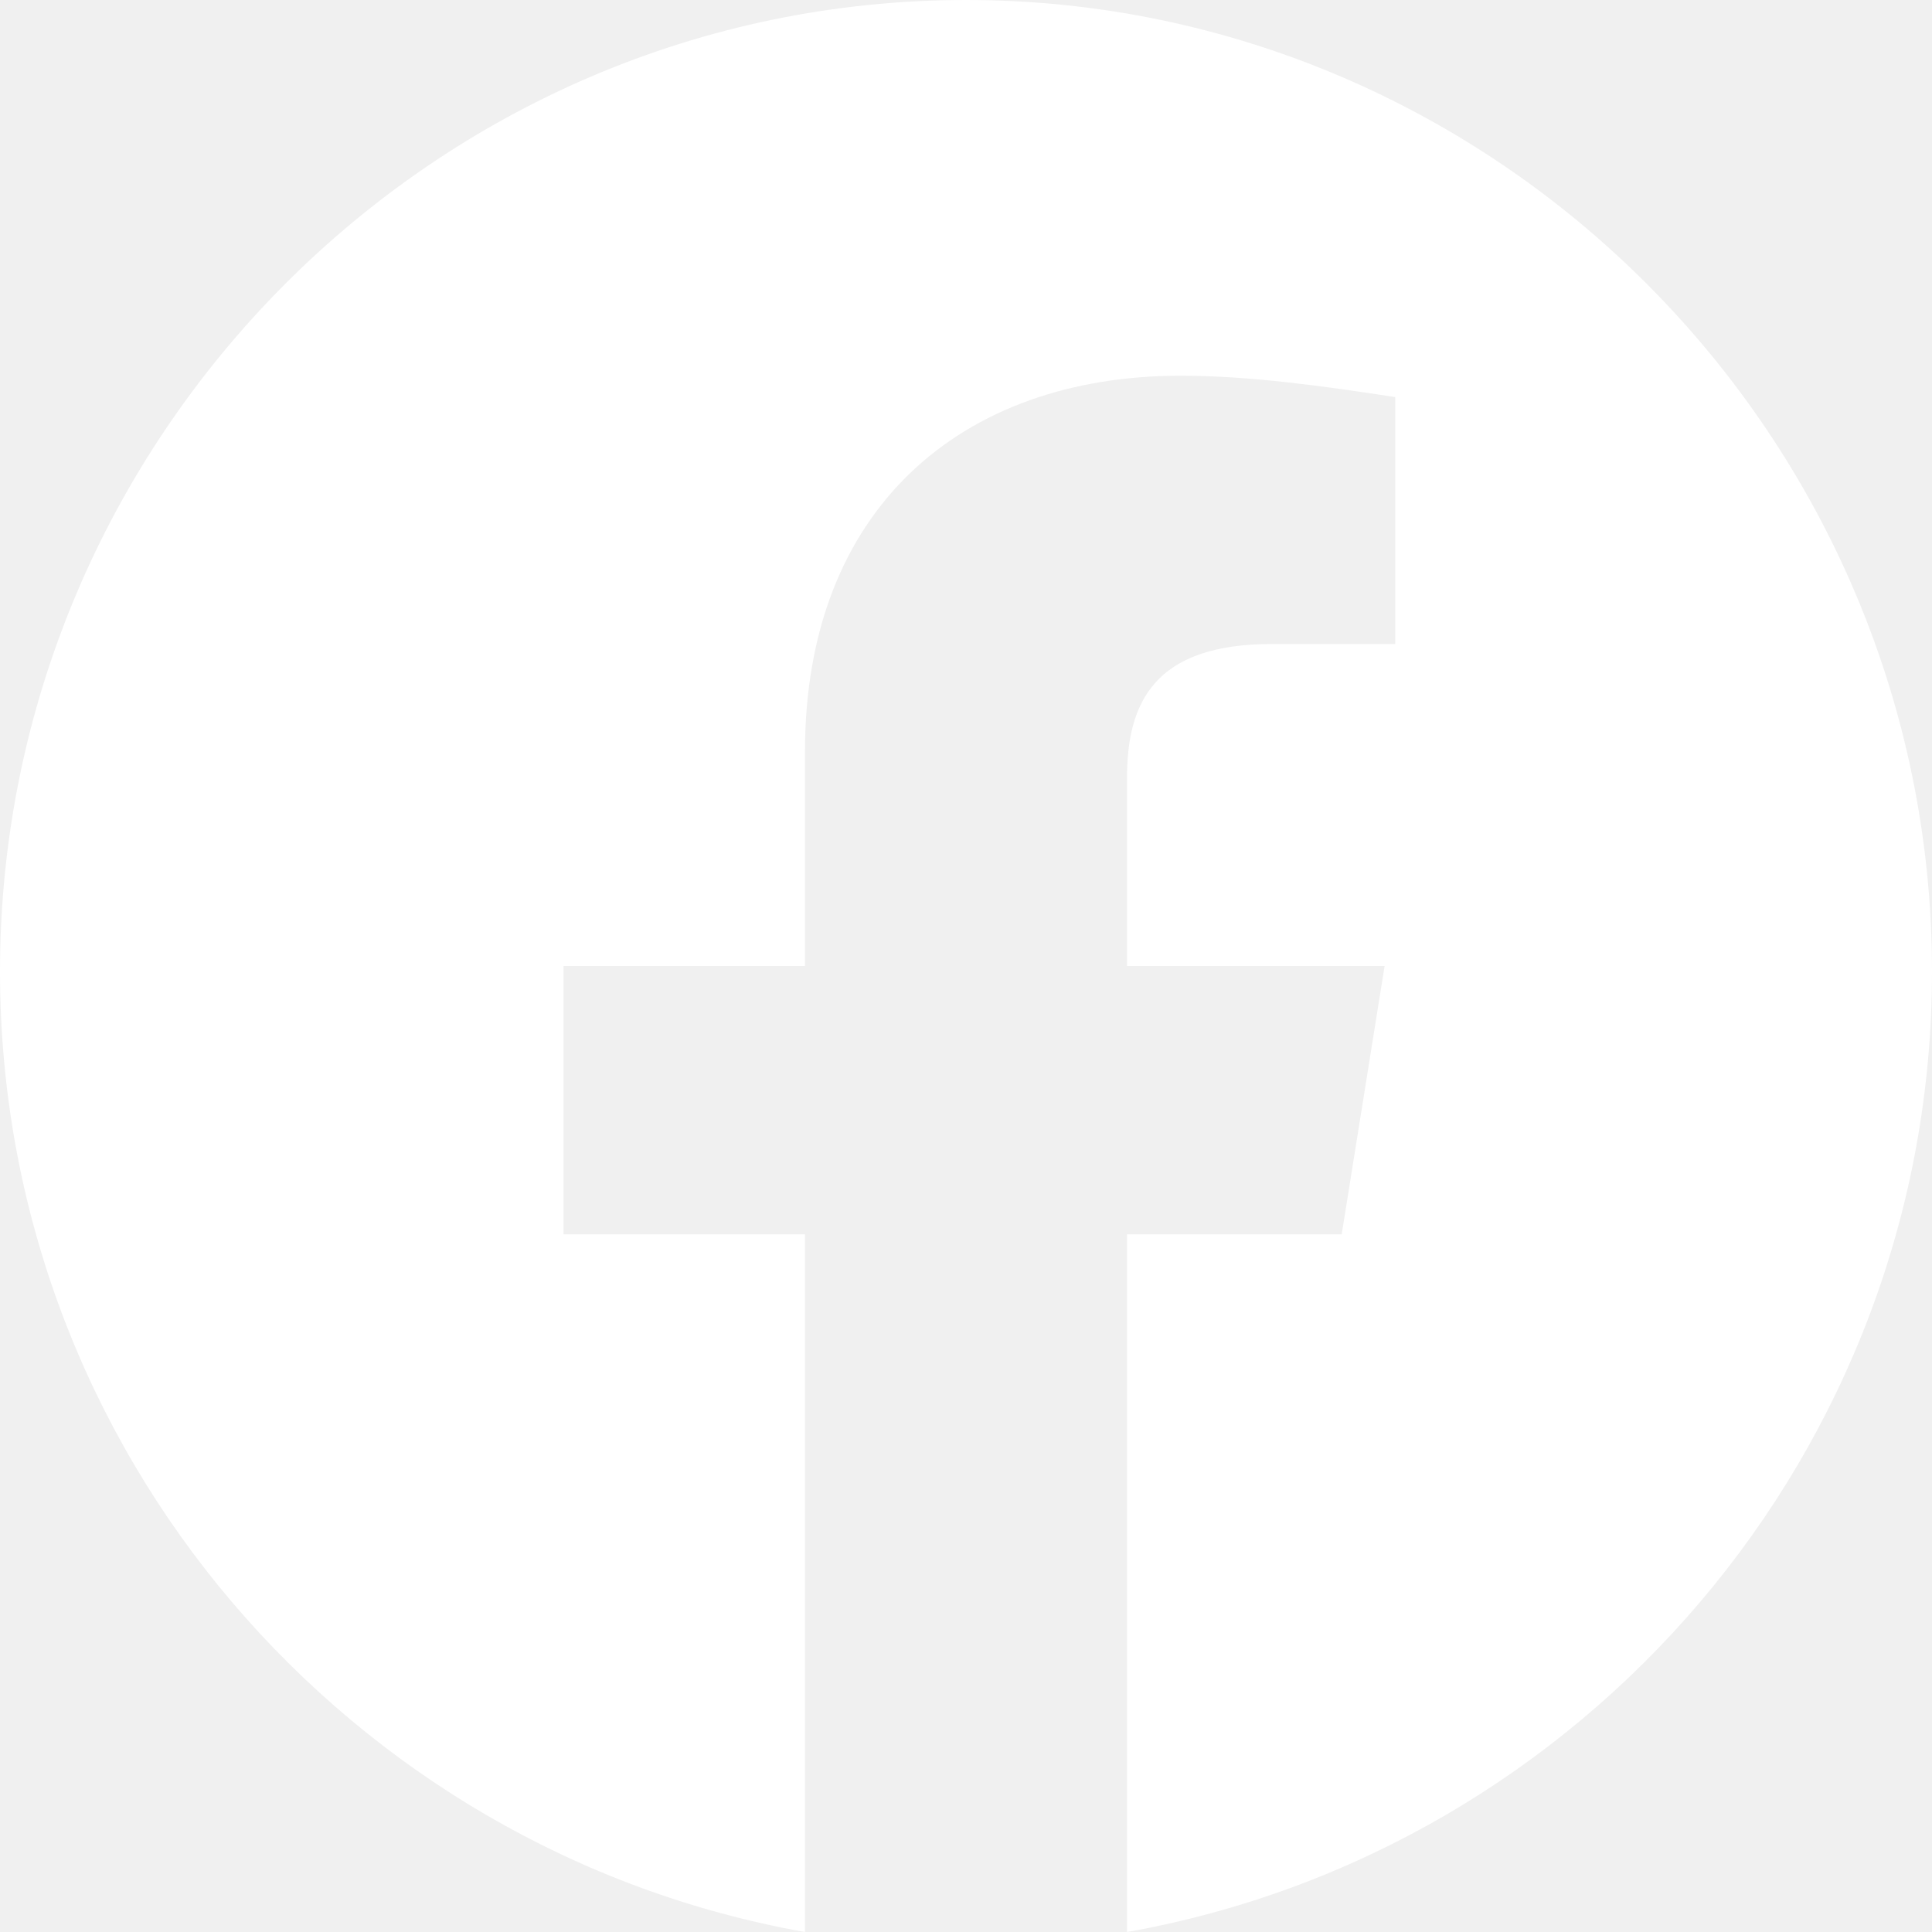
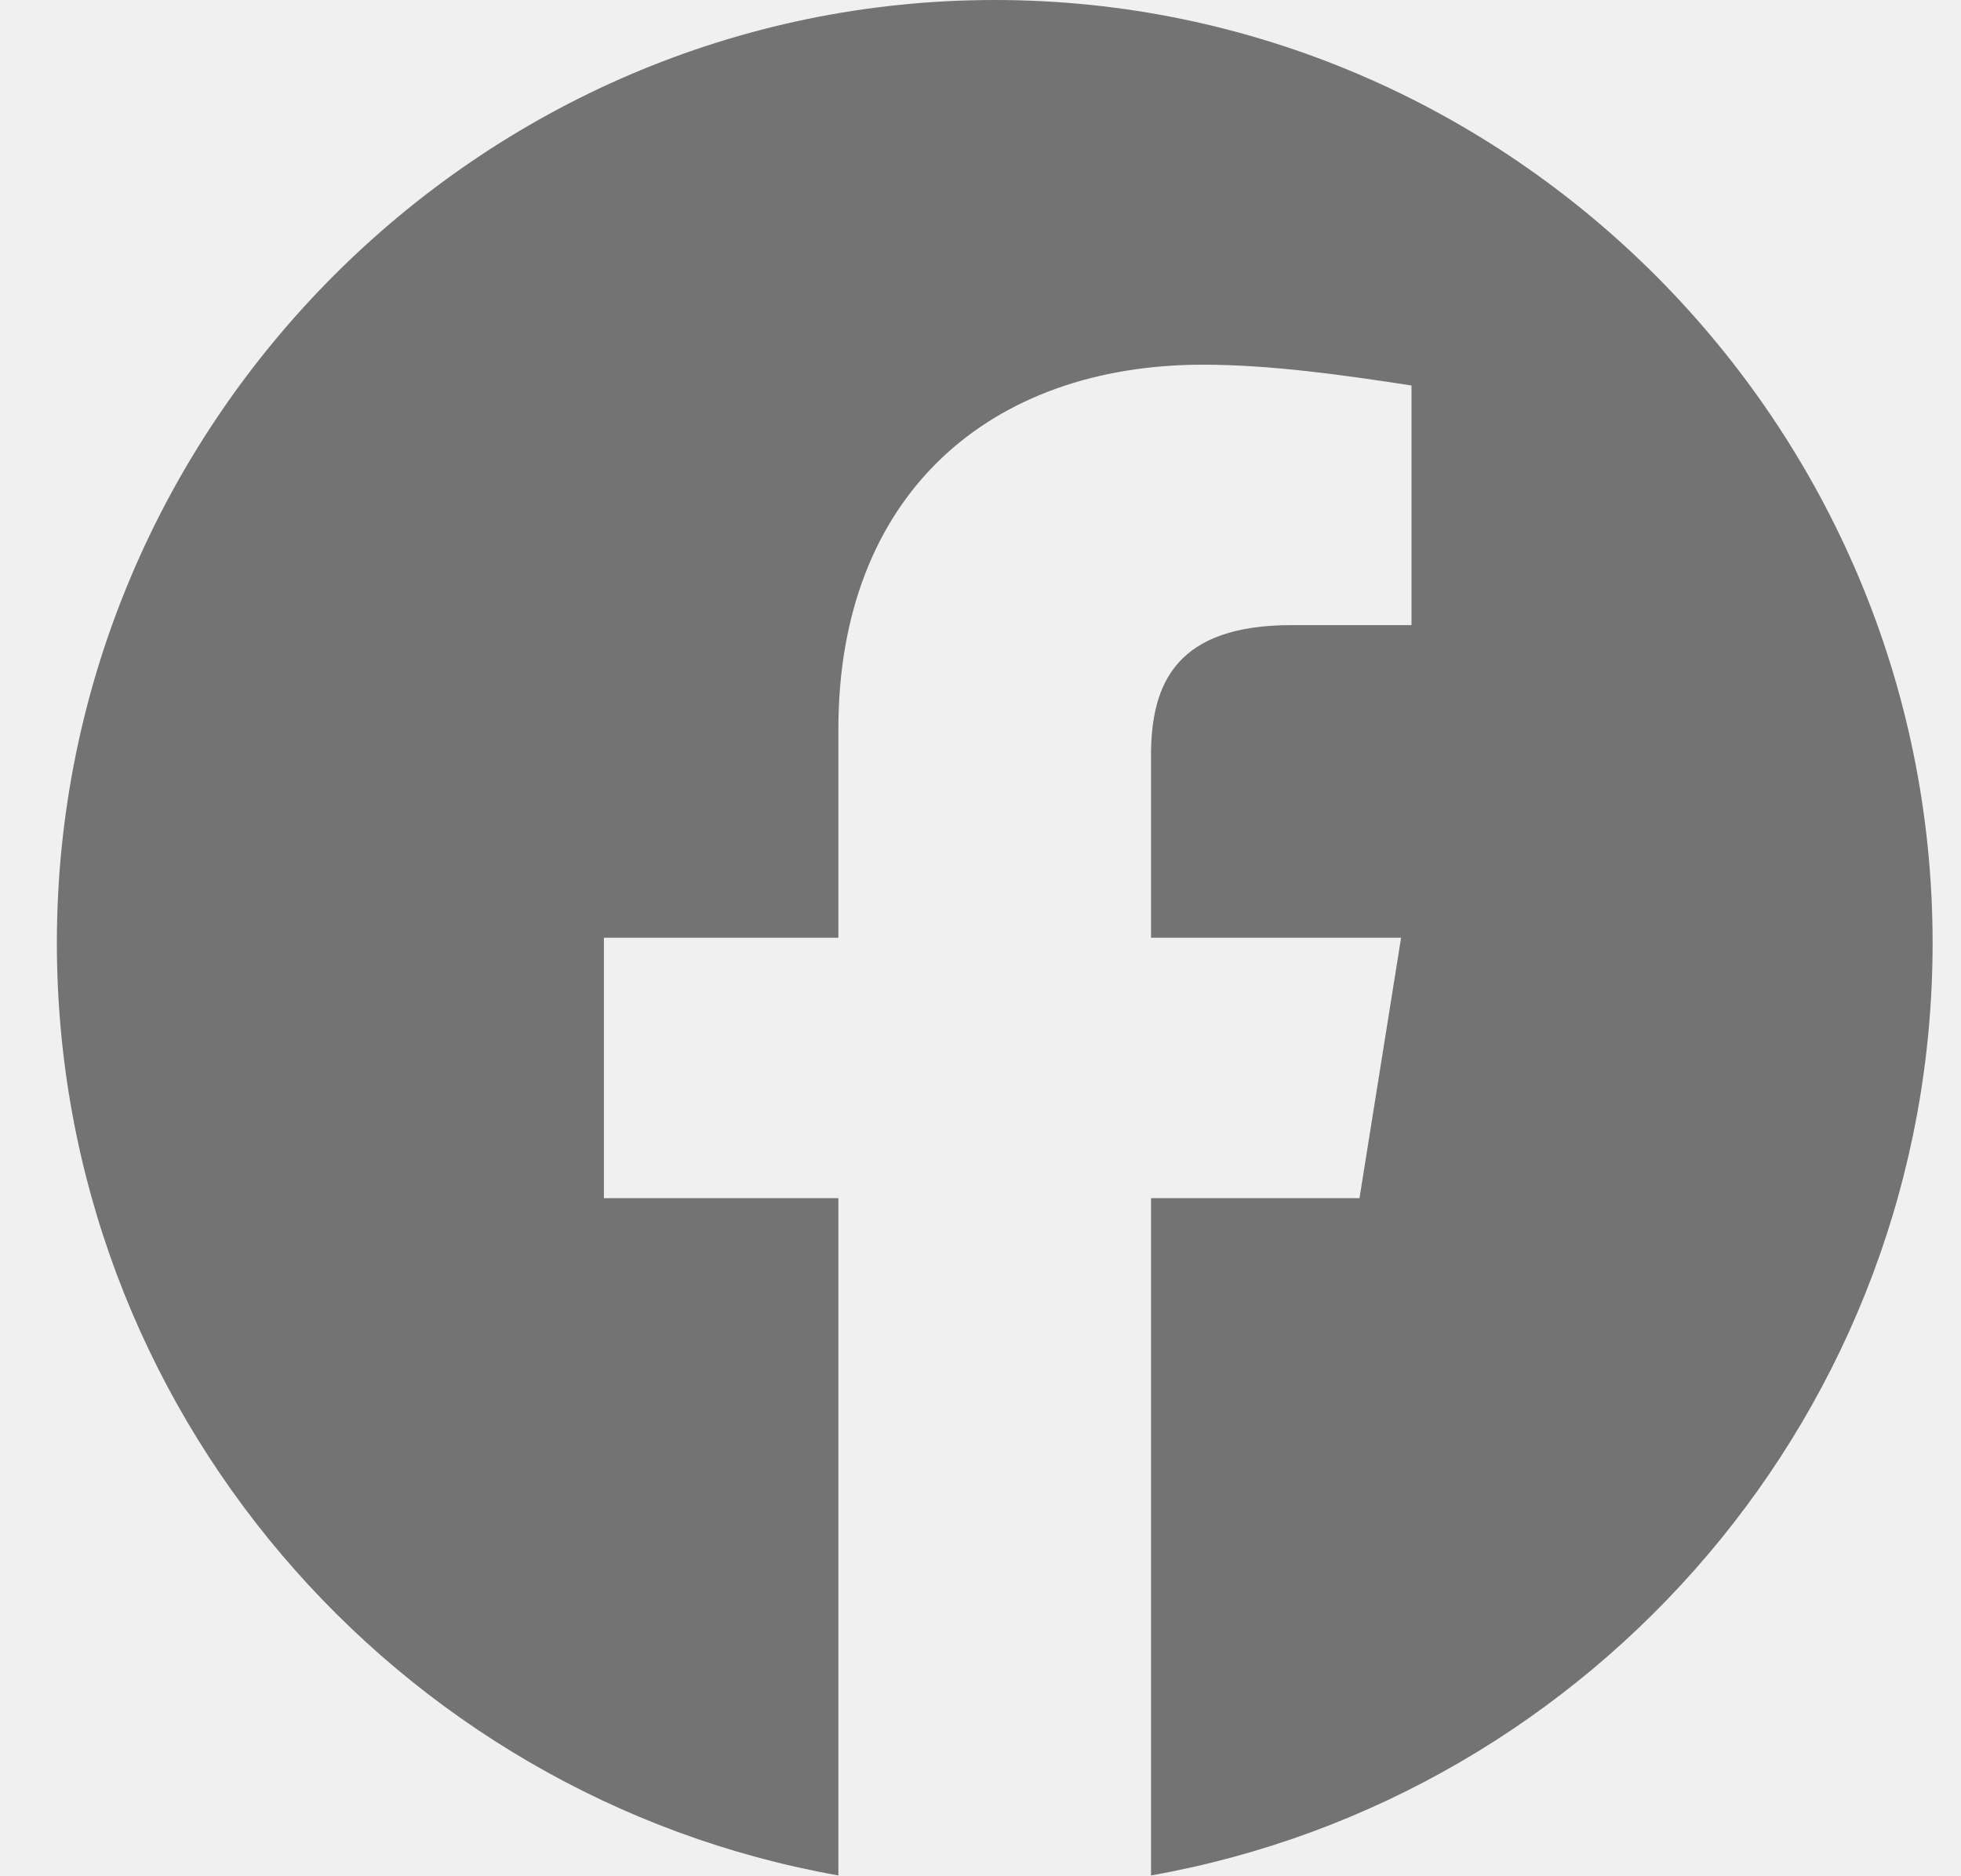
- <svg xmlns="http://www.w3.org/2000/svg" width="30" height="30" viewBox="0 0 30 30" fill="none">
-   <path fill-rule="evenodd" clip-rule="evenodd" d="M0 15.084C0 22.541 5.416 28.742 12.5 30V19.166H8.75V15H12.5V11.666C12.5 7.916 14.916 5.834 18.334 5.834C19.416 5.834 20.584 6 21.666 6.166V10H19.75C17.916 10 17.5 10.916 17.5 12.084V15H21.5L20.834 19.166H17.5V30C24.584 28.742 30 22.543 30 15.084C30 6.787 23.25 0 15 0C6.75 0 0 6.787 0 15.084Z" fill="white" />
+ <svg xmlns="http://www.w3.org/2000/svg" width="23" height="22" viewBox="0 0 23 22" fill="none">
+   <path fill-rule="evenodd" clip-rule="evenodd" d="M0.667 11.061C0.667 16.53 4.639 21.078 9.833 22V14.055H7.083V11H9.833V8.555C9.833 5.805 11.605 4.278 14.111 4.278C14.905 4.278 15.761 4.4 16.555 4.522V7.333H15.15C13.805 7.333 13.5 8.005 13.5 8.861V11H16.433L15.945 14.055H13.5V22C18.695 21.078 22.667 16.531 22.667 11.061C22.667 4.978 17.717 0 11.667 0C5.617 0 0.667 4.978 0.667 11.061Z" fill="#737373" />
</svg>
